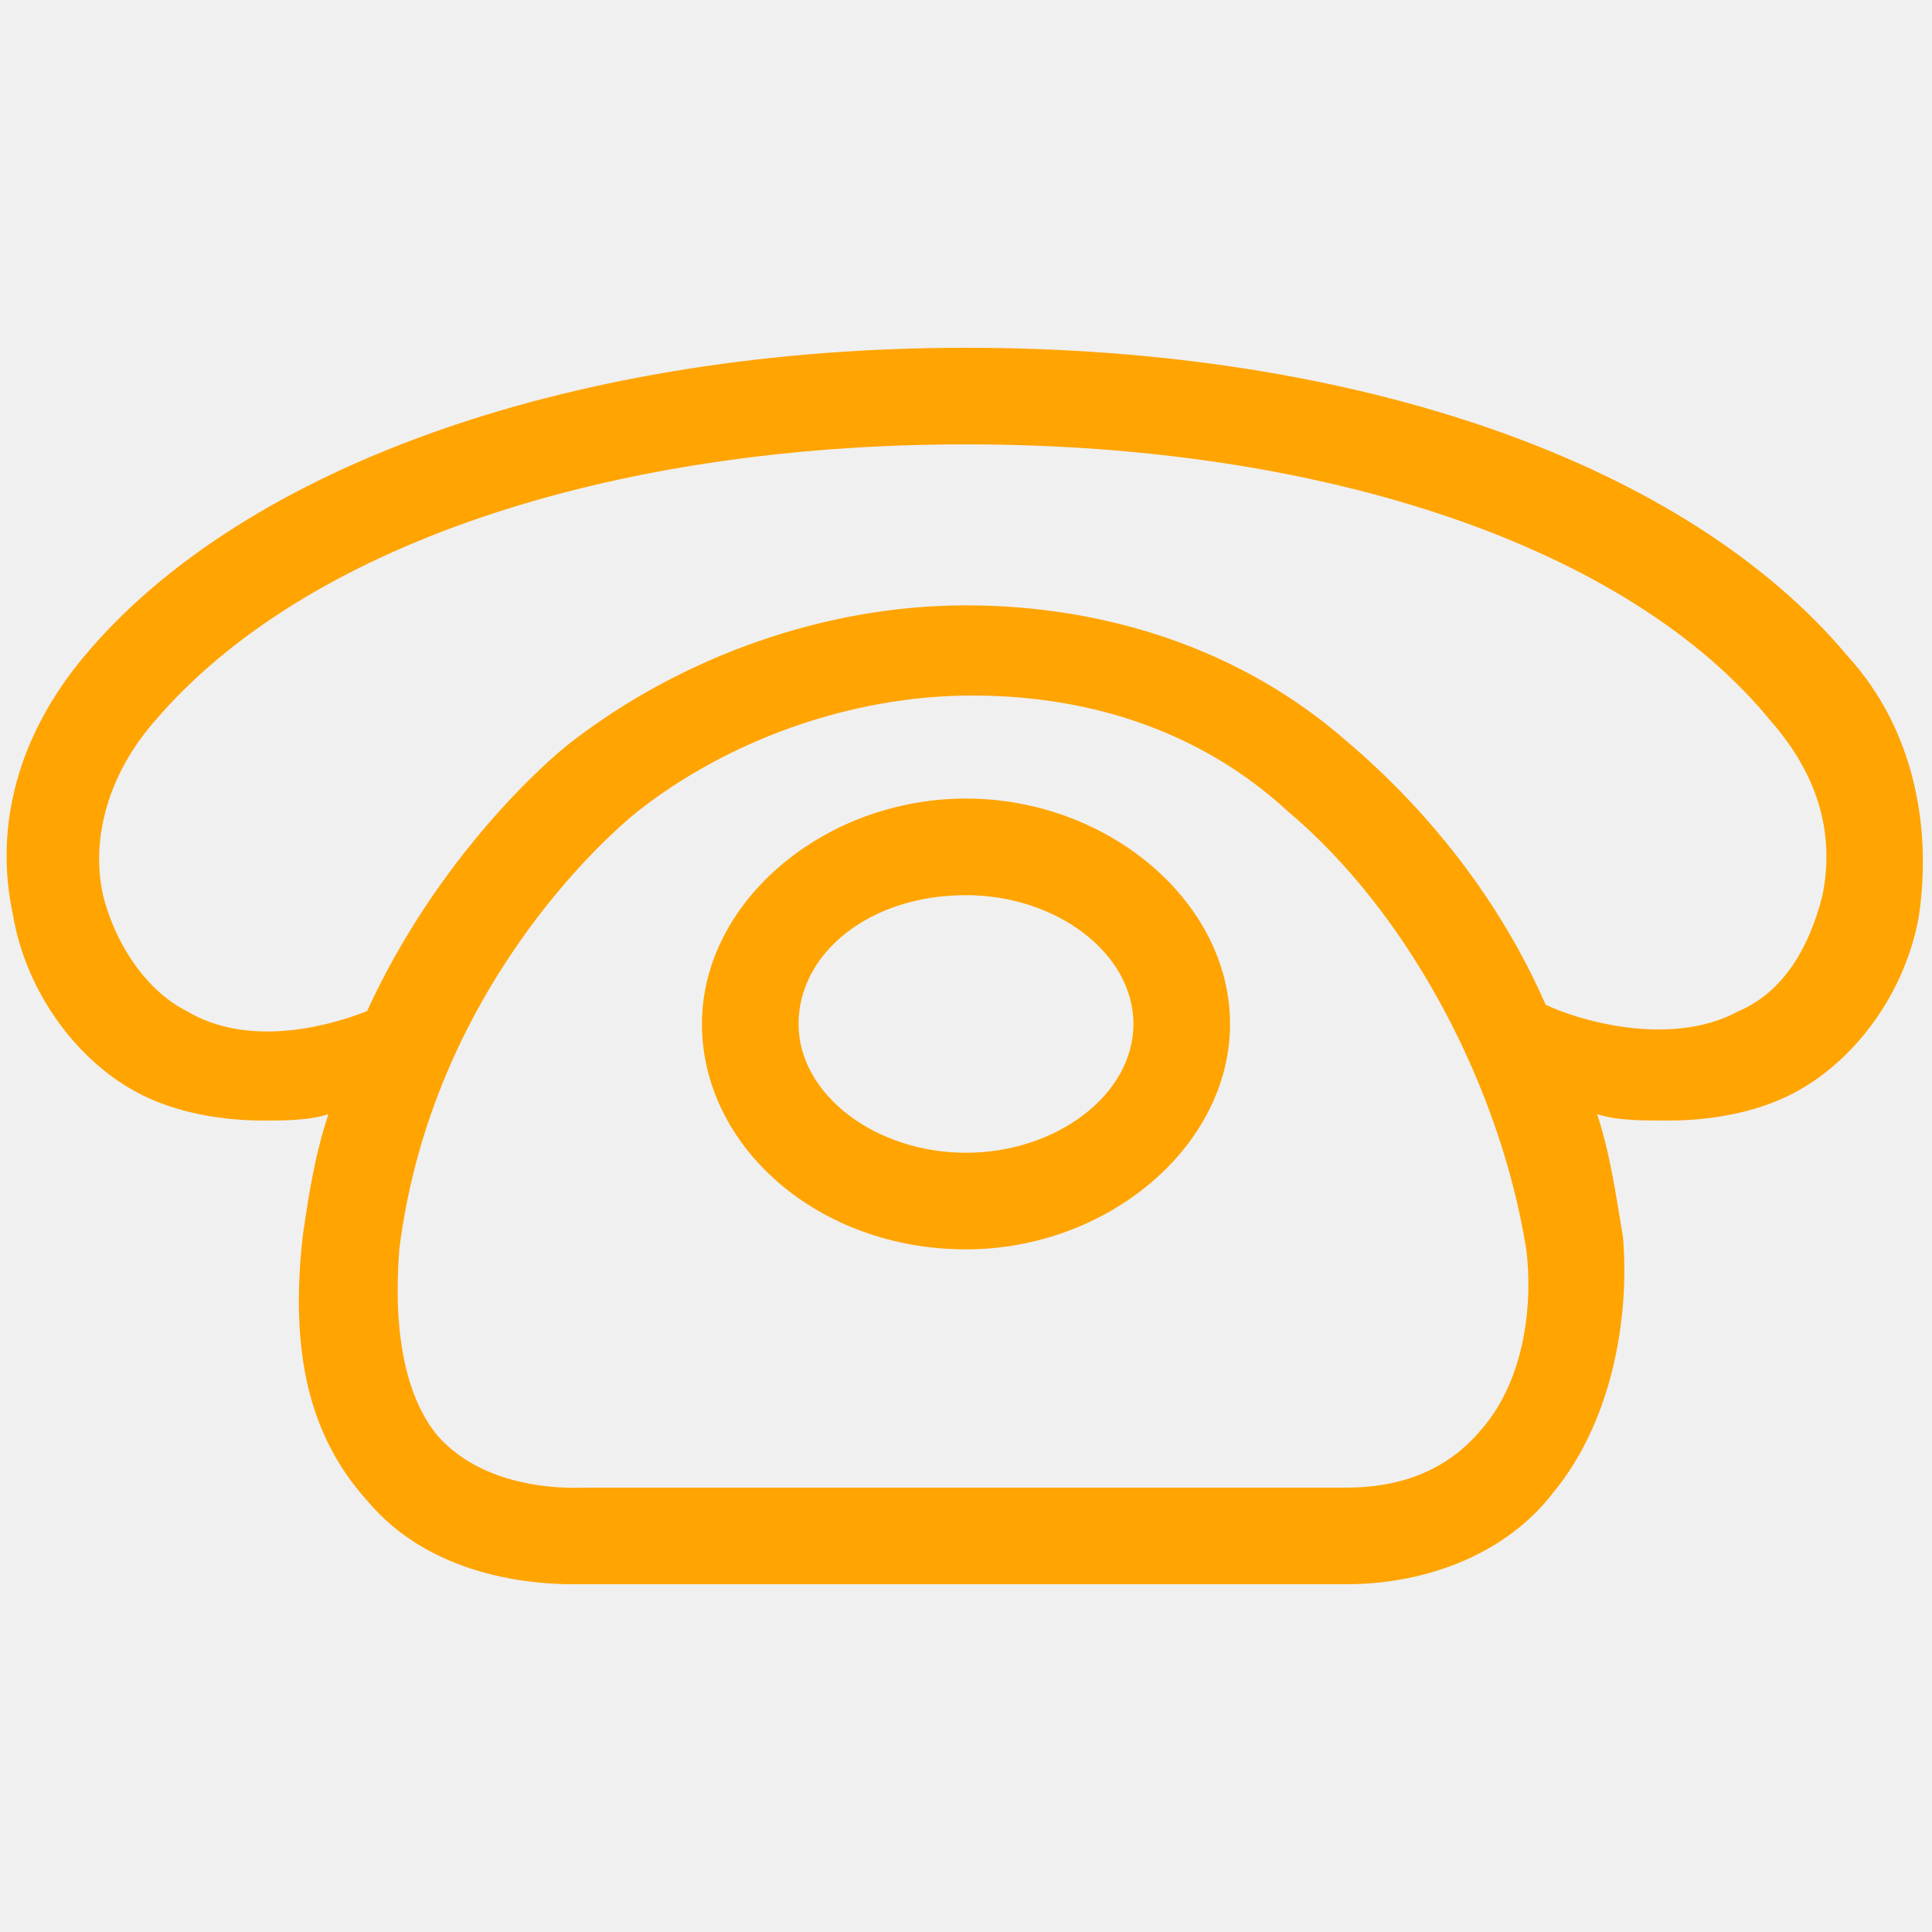
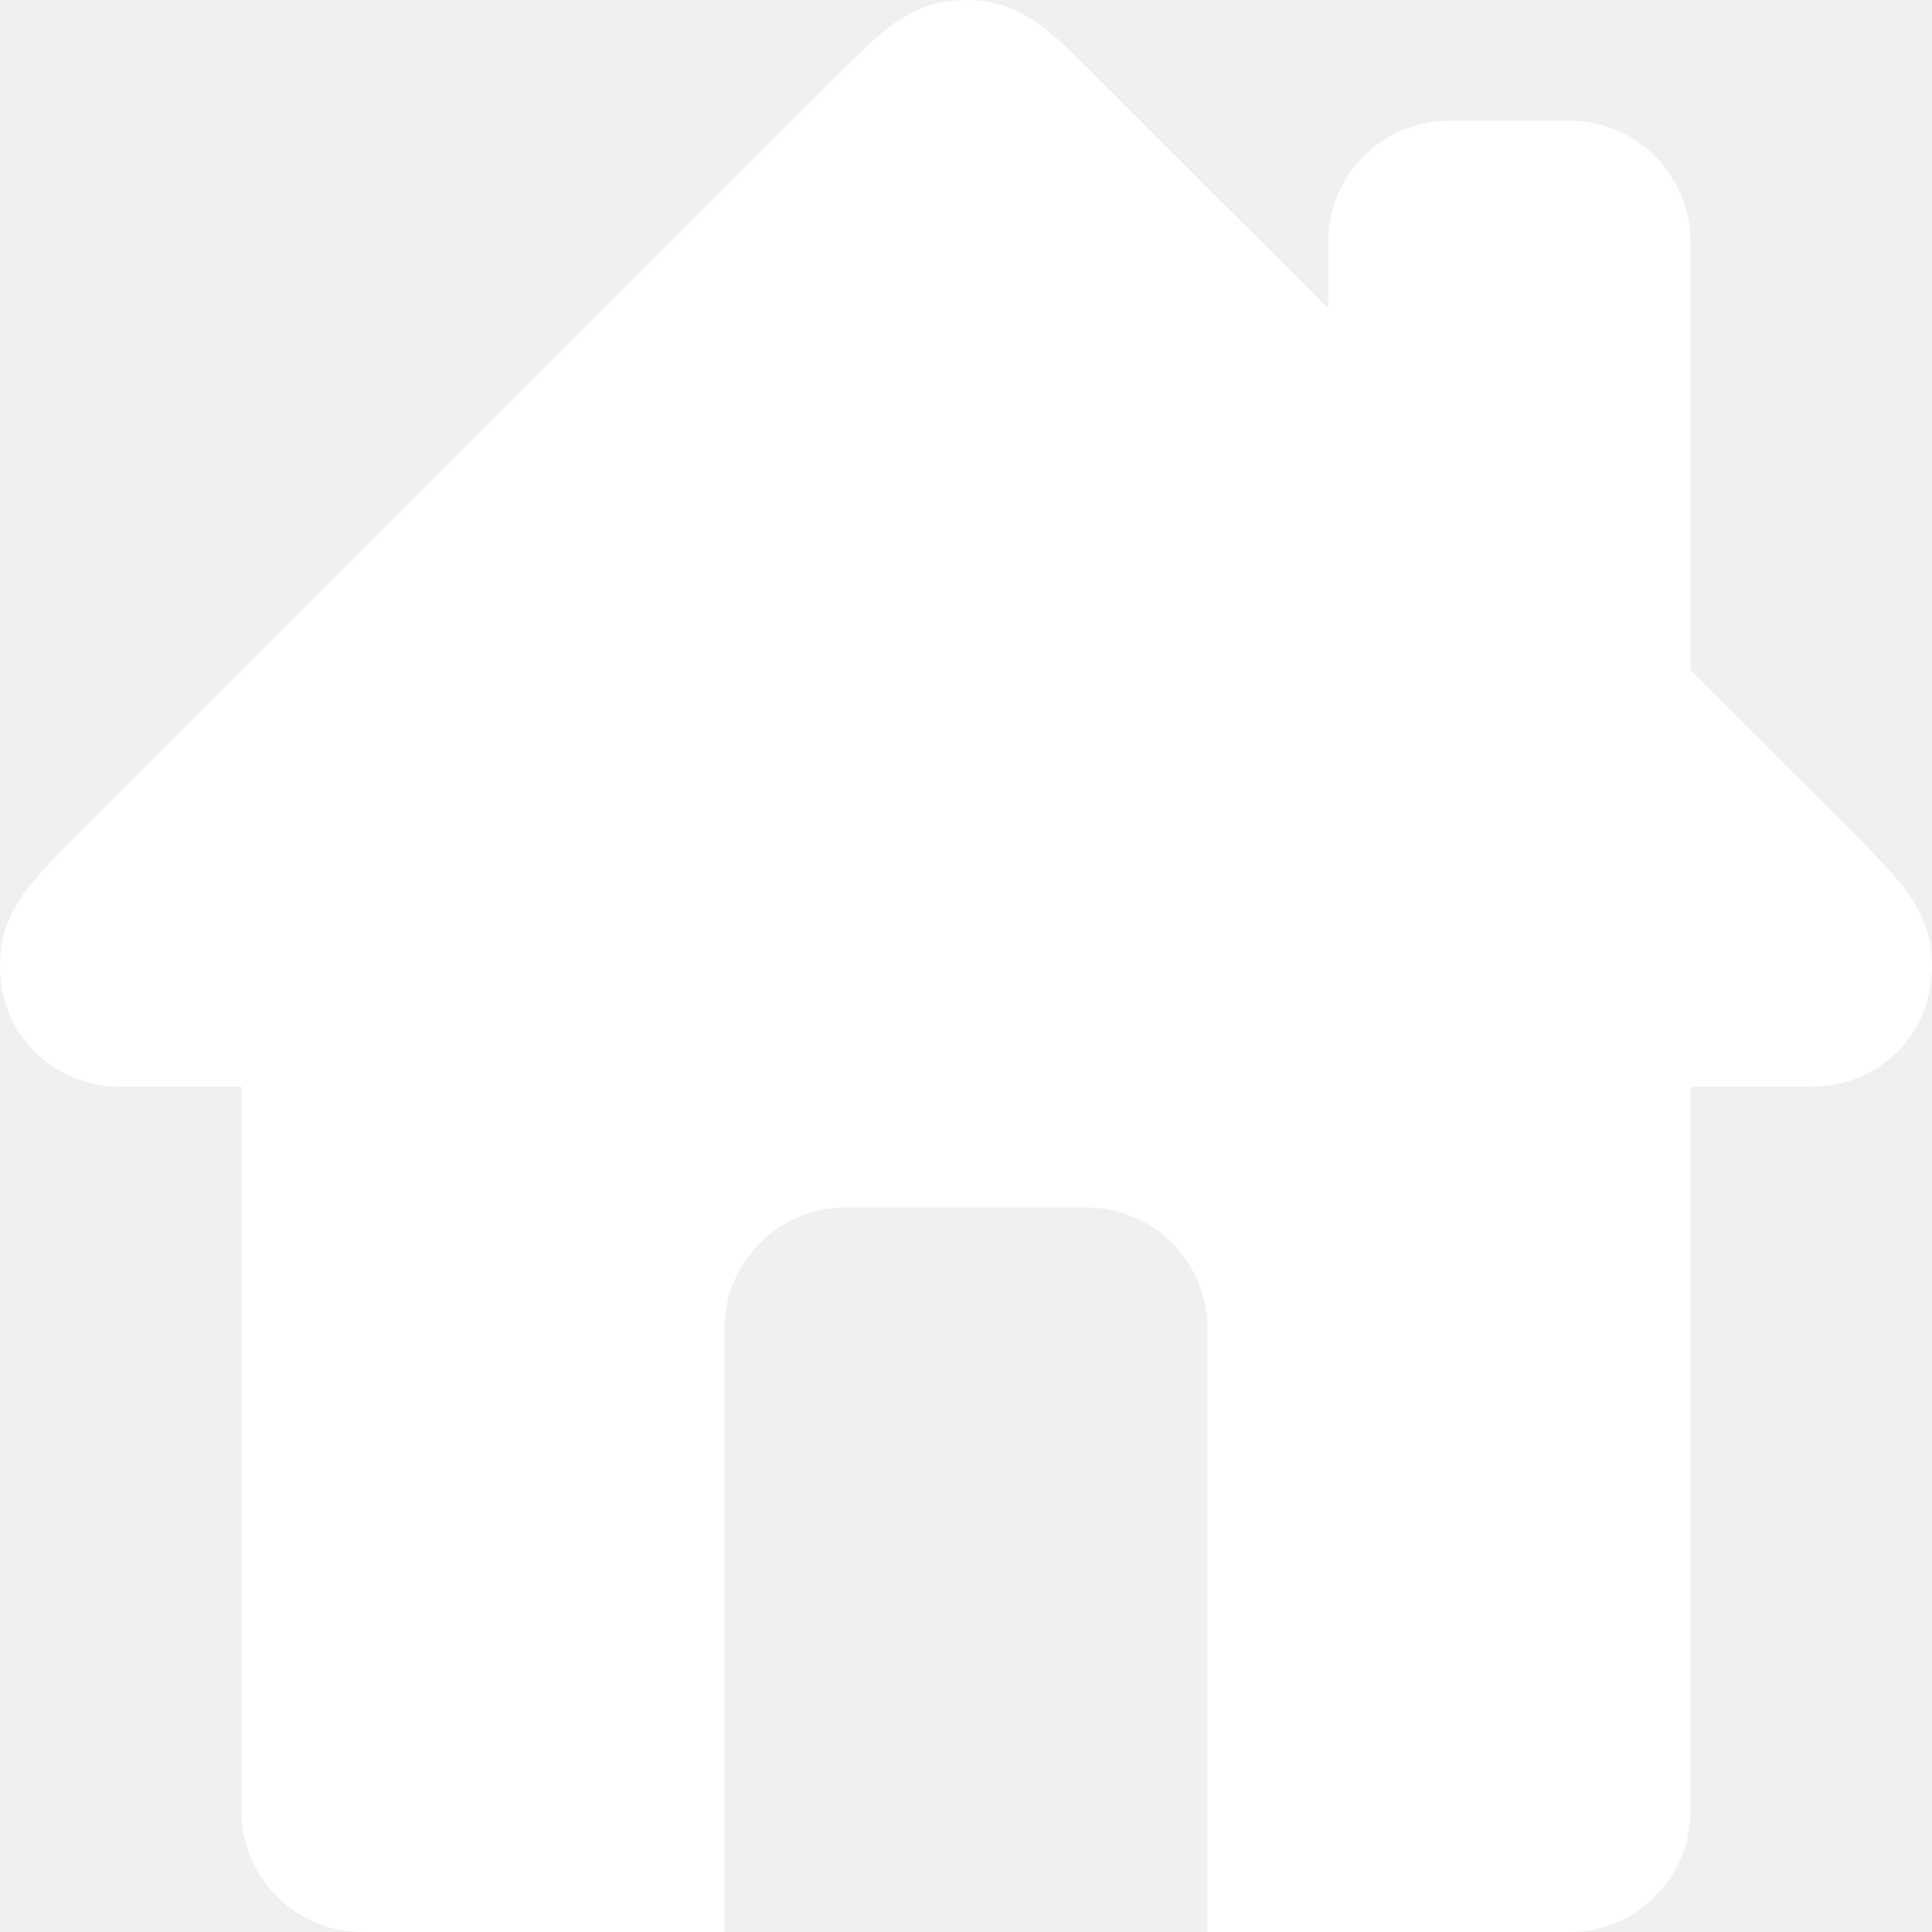
- <svg xmlns="http://www.w3.org/2000/svg" enable-background="new 0 0 30 30" height="40px" id="Capa_1" version="1.1" viewBox="0 0 30 30" width="40px" xml:space="preserve">
-   <path d="M28.7,10.2c-2.5-3-7.6-4.8-13.7-4.8c0,0,0,0,0,0h0c0,0,0,0,0,0c-6,0-11.2,1.8-13.7,4.8c-1,1.2-1.4,2.6-1.1,4  c0.2,1.2,1,2.3,2,2.8c0.6,0.3,1.3,0.4,1.9,0.4c0.3,0,0.7,0,1-0.1c-0.2,0.6-0.3,1.2-0.4,1.9c-0.2,1.8,0.1,3.1,1,4.1  c1,1.2,2.6,1.3,3.2,1.3c0.2,0,0.3,0,0.3,0h11.7c1.3,0,2.5-0.5,3.2-1.4c1-1.2,1.2-2.9,1.1-4c-0.1-0.6-0.2-1.3-0.4-1.9  c0.3,0.1,0.7,0.1,1.1,0.1c0.6,0,1.3-0.1,1.9-0.4c1-0.5,1.8-1.6,2-2.8C30,12.8,29.7,11.3,28.7,10.2z M23,22.2  c-0.5,0.6-1.2,0.9-2.1,0.9l-11.8,0c-0.1,0-1.5,0.1-2.3-0.8c-0.5-0.6-0.7-1.6-0.6-2.9c0.5-4,3.2-6.4,3.7-6.8c1.4-1.1,3.3-1.8,5.2-1.8  c1.9,0,3.6,0.6,4.9,1.8c1.9,1.6,3.3,4.3,3.7,6.8C23.8,20.2,23.7,21.4,23,22.2z M28.3,13.9c-0.2,0.8-0.6,1.5-1.3,1.8  c-1.1,0.6-2.6,0.1-3-0.1c-0.7-1.6-1.8-3-3.1-4.1c-1.6-1.4-3.7-2.1-5.9-2.1c-2.2,0-4.4,0.8-6.1,2.1c-0.4,0.3-2.1,1.8-3.2,4.2  c-0.5,0.2-1.8,0.6-2.8,0c-0.6-0.3-1.1-1-1.3-1.8c-0.2-0.9,0.1-1.9,0.8-2.7C4.7,8.5,9.4,6.9,15,6.9c5.6,0,10.3,1.6,12.5,4.3  C28.2,12,28.5,12.9,28.3,13.9z M15,12.4c-2.2,0-4.1,1.6-4.1,3.5s1.8,3.5,4.1,3.5c2.2,0,4.1-1.6,4.1-3.5S17.2,12.4,15,12.4z M15,17.9  c-1.4,0-2.6-0.9-2.6-2s1.1-2,2.6-2c1.4,0,2.6,0.9,2.6,2S16.4,17.9,15,17.9z" fill="#ffa400" />
+ <svg xmlns="http://www.w3.org/2000/svg" width="16" height="16">
+   <g>
+     <rect fill="none" id="canvas_background" height="402" width="582" y="-1" x="-1" />
+   </g>
+   <g>
+     <path fill="#ffffff" id="svg_1" d="m15.45,7l-1.45,-1.449l0,-3.551c0,-0.55 -0.45,-1 -1,-1l-1,0c-0.55,0 -1,0.45 -1,1l0,0.553l-2,-1.998c-0.273,-0.258 -0.523,-0.555 -1,-0.555s-0.727,0.297 -1,0.555l-6.45,6.445c-0.312,0.325 -0.55,0.562 -0.55,1c0,0.563 0.432,1 1,1l1,0l0,6c0,0.55 0.45,1 1,1l3,0l0,-5c0,-0.55 0.45,-1 1,-1l2,0c0.55,0 1,0.45 1,1l0,5l3,0c0.55,0 1,-0.45 1,-1l0,-6l1,0c0.568,0 1,-0.437 1,-1c0,-0.438 -0.238,-0.675 -0.55,-1z" />
+   </g>
</svg>
